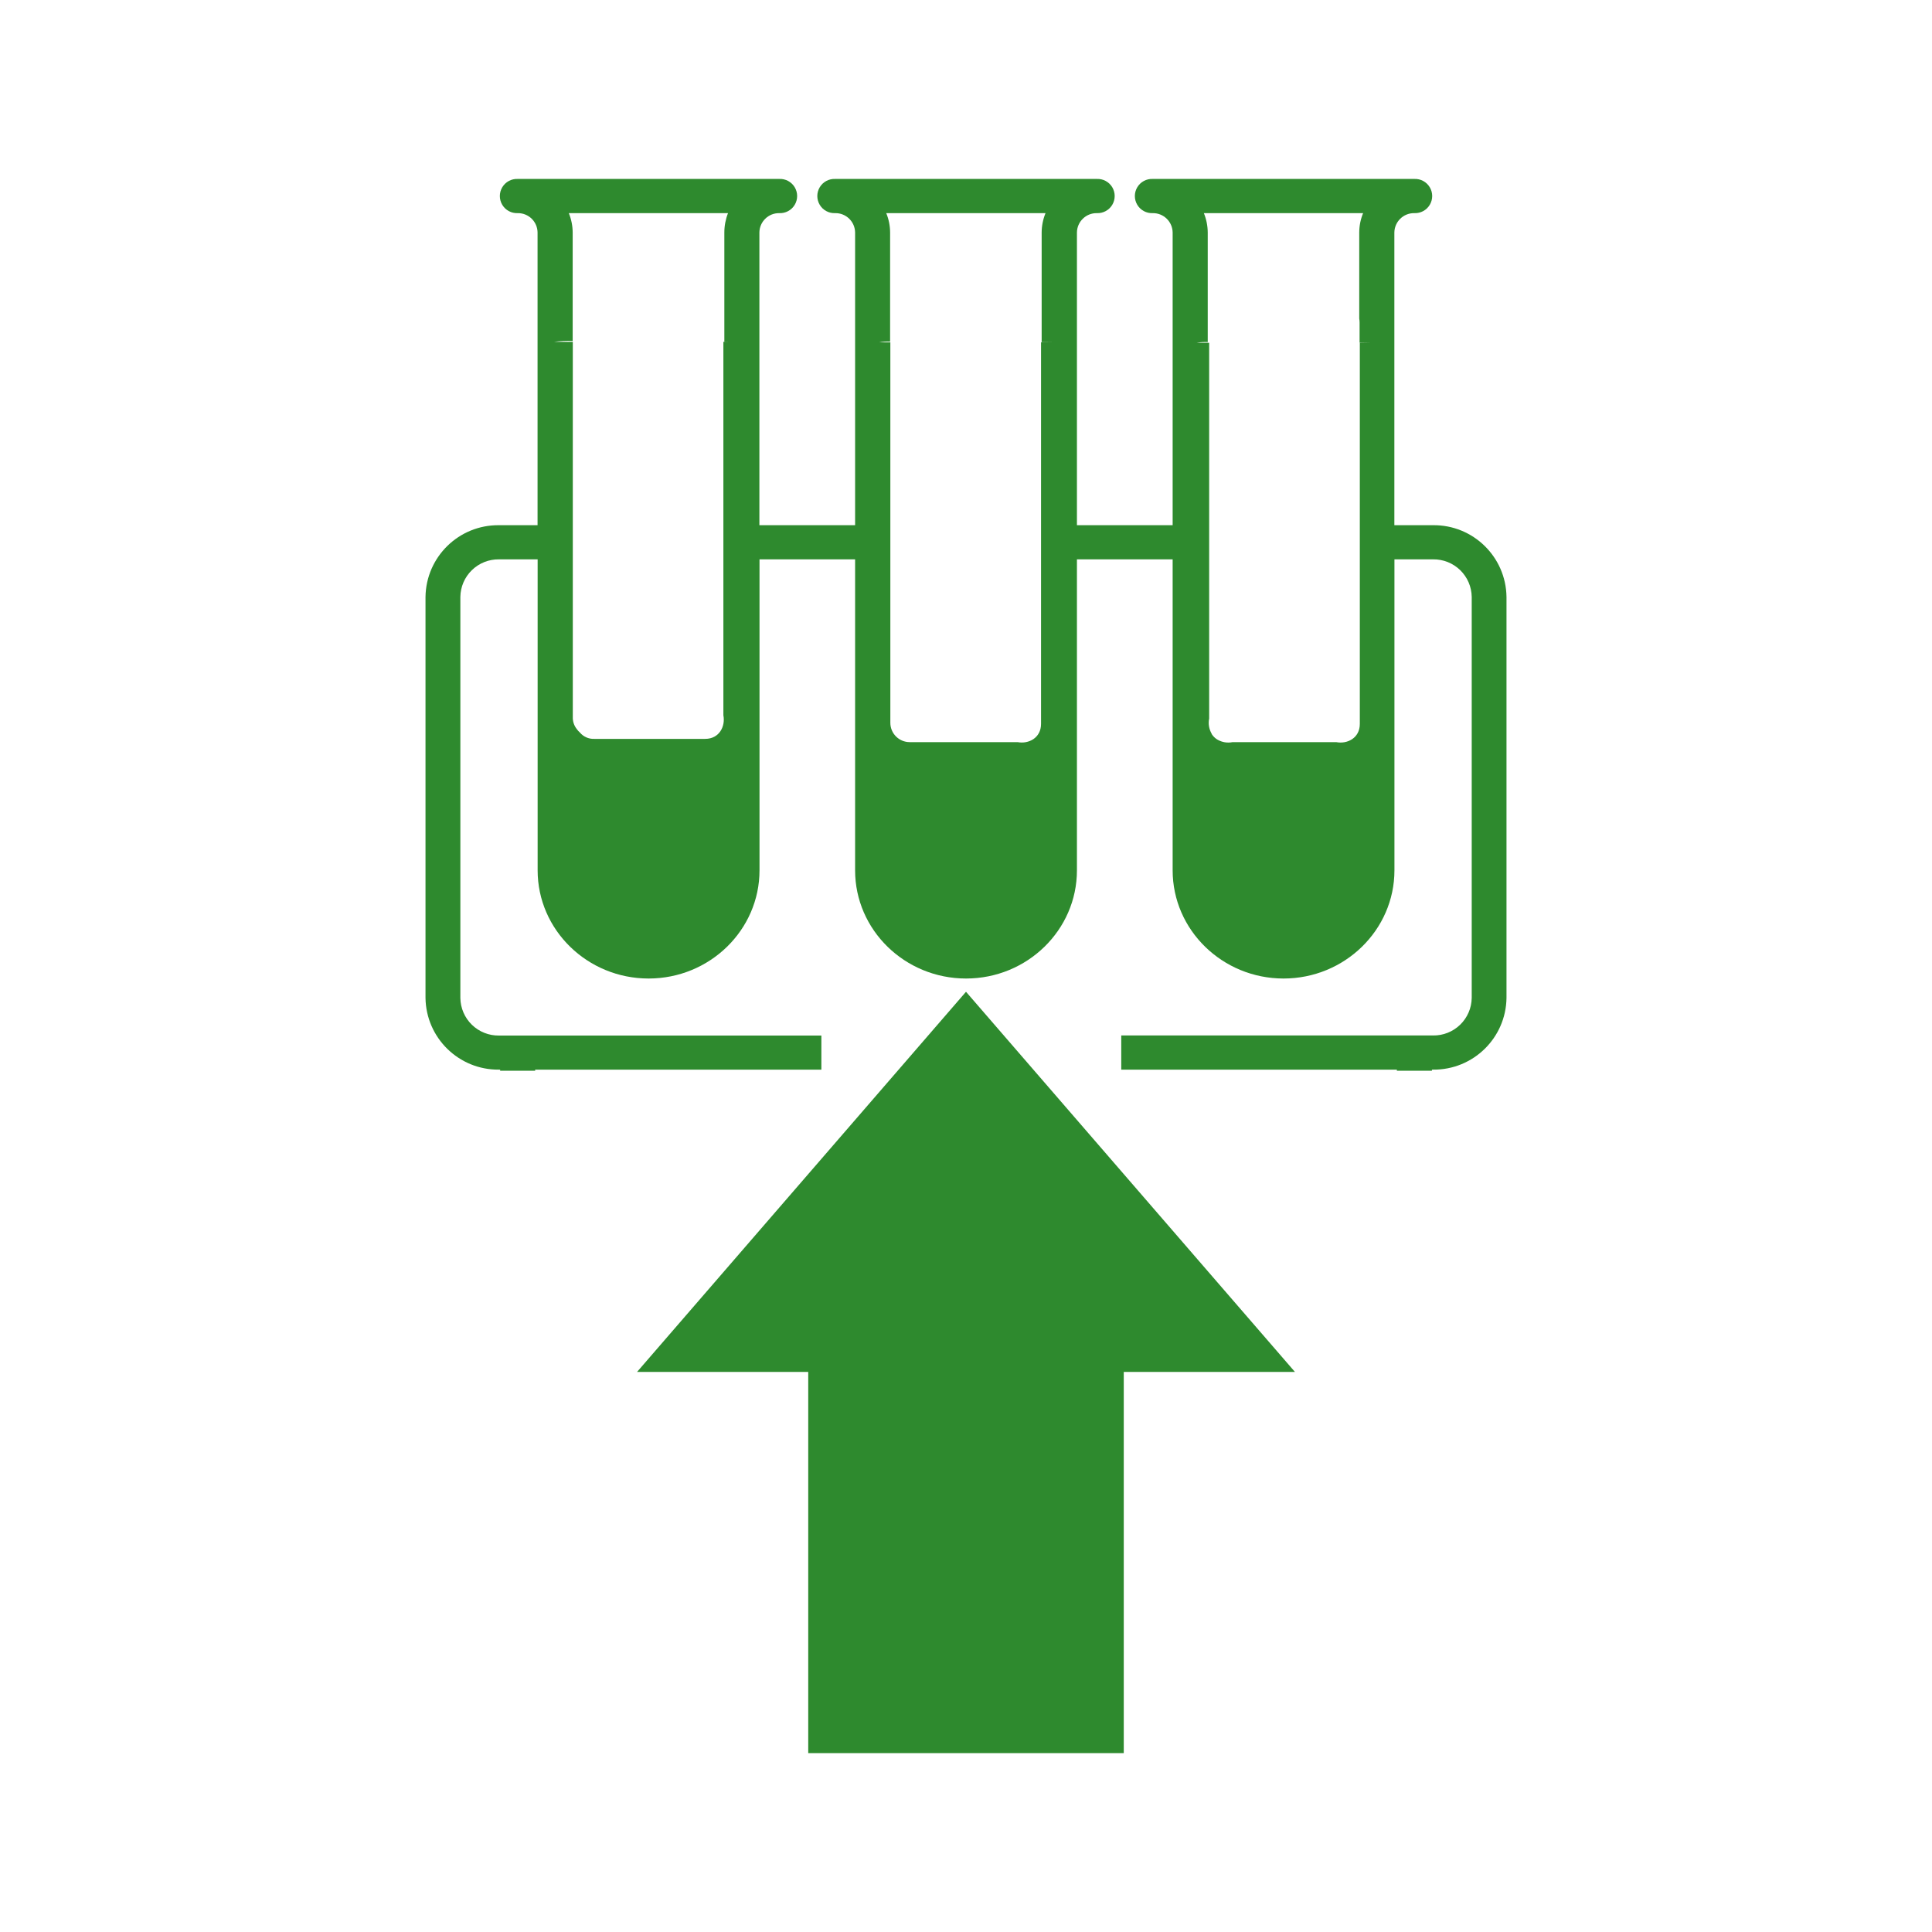
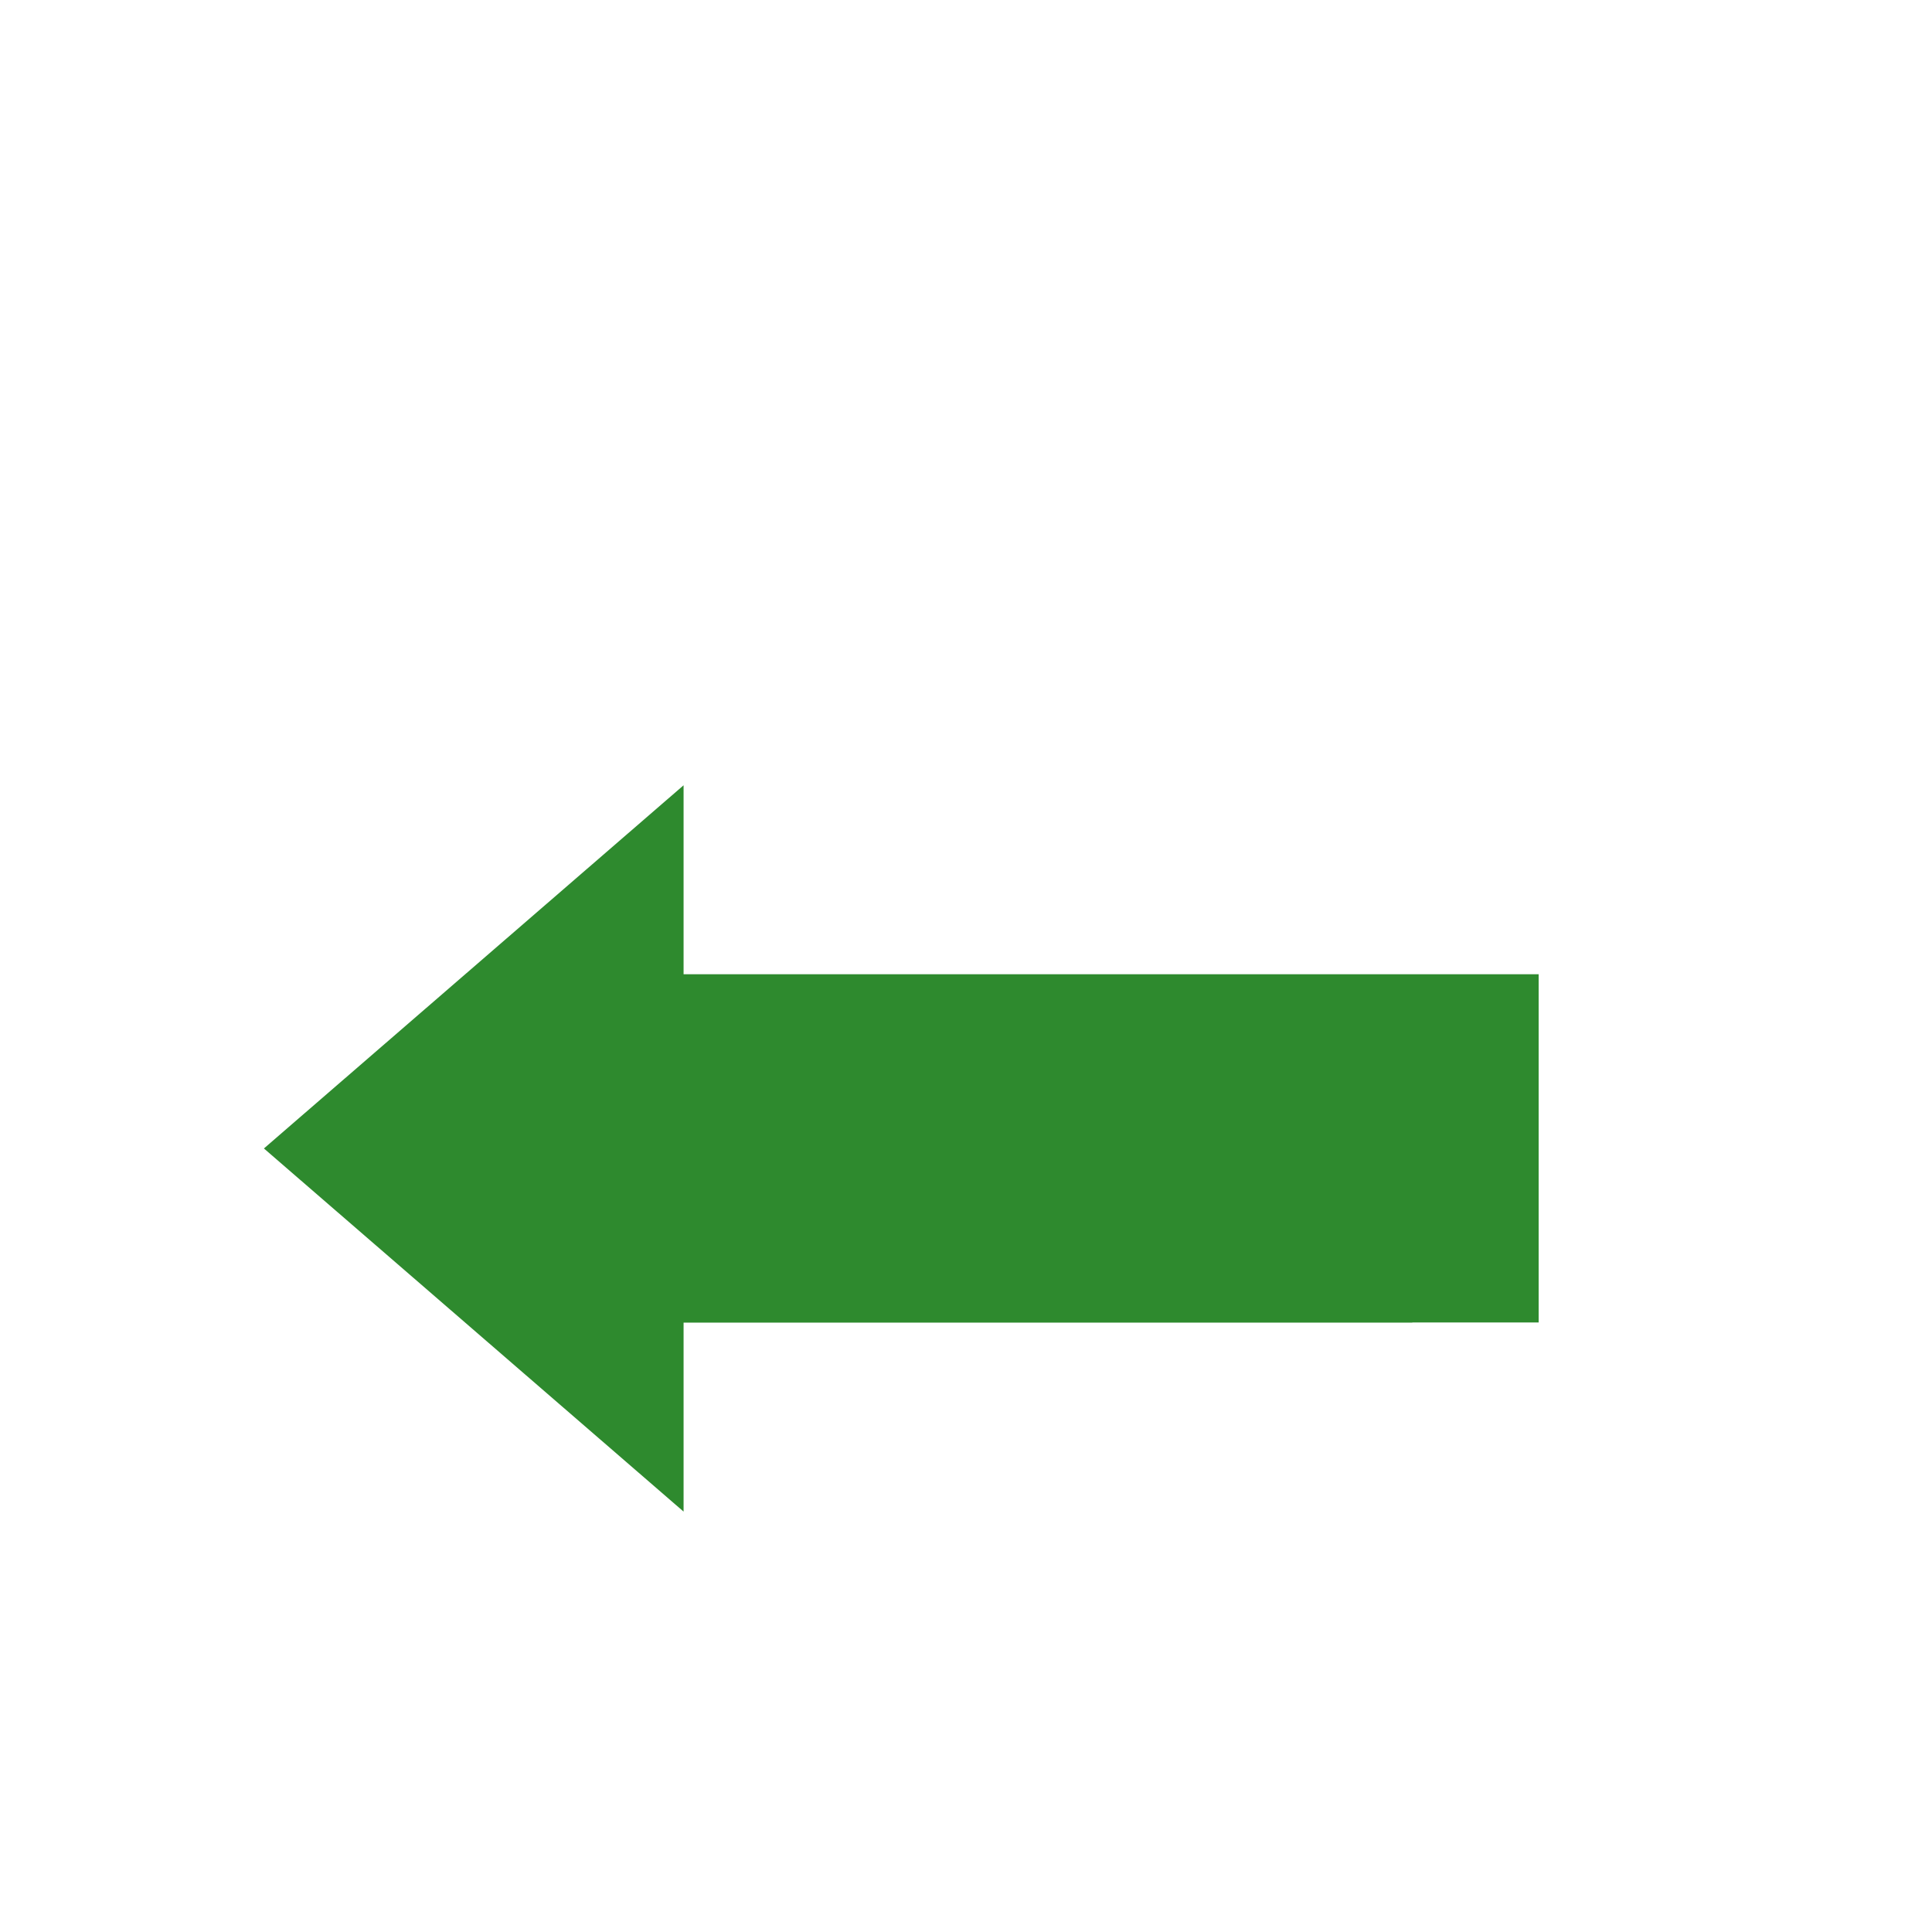
<svg xmlns="http://www.w3.org/2000/svg" id="Layer_1" data-name="Layer 1" viewBox="0 0 500 500">
  <defs>
    <style>.cls-1{fill:#2e8a2e;}</style>
  </defs>
-   <polygon class="cls-1" points="290.83 453.7 290.83 355.05 335.13 355.05 250 256.67 164.87 355.05 209.17 355.05 209.17 453.7 290.83 453.7" />
-   <path class="cls-1" d="M370.86,135.92h-10V60.16a5.08,5.08,0,0,1,5.15-5,4.43,4.43,0,1,0,0-8.85H298.34a4.43,4.43,0,1,0,0,8.85,5.08,5.08,0,0,1,5.14,5v75.76H278.71V60.16a5.07,5.07,0,0,1,5.13-5,4.43,4.43,0,1,0,0-8.85H216.16a4.43,4.43,0,1,0,0,8.85,5.07,5.07,0,0,1,5.14,5v75.76H196.53V60.16a5.07,5.07,0,0,1,5.13-5,4.43,4.43,0,1,0,0-8.85H134a4.43,4.43,0,1,0,0,8.85,5.06,5.06,0,0,1,5.12,5v75.76h-10a18.82,18.82,0,0,0-19,18.57V258.25a18.82,18.82,0,0,0,19,18.57h.32v.29h9.06v-.29h74.07V268H129.14a9.86,9.86,0,0,1-10-9.73V154.49a9.86,9.86,0,0,1,10-9.73h10v80.48c0,15.44,12.89,28,28.72,28s28.7-12.56,28.7-28V144.76H221.3v80.48c0,15.44,12.87,28,28.71,28s28.7-12.56,28.7-28V144.76h24.77v80.48c0,15.44,12.88,28,28.7,28s28.7-12.56,28.7-28V144.76h10a9.86,9.86,0,0,1,10,9.73V258.25a9.86,9.86,0,0,1-10,9.73h-80.7v8.84h71.33v.29h9.07v-.29h.3a18.81,18.81,0,0,0,19-18.57V154.49A18.81,18.81,0,0,0,370.86,135.92ZM188.42,88.46h-1.21v96.65c.55,2.81-1,6.11-4.72,6.11H153.77a4.59,4.59,0,0,1-3.69-1.64,5,5,0,0,1-.84-.94,4.73,4.73,0,0,1-1-3.08V88.46h-4.8a26.84,26.84,0,0,1,4.77-.22V60.16a13.46,13.46,0,0,0-1-5h41.2a13.65,13.65,0,0,0-.95,5V88.44Zm81,.13v98.75c0,3.69-3.27,5.26-6.07,4.72H235.42a5,5,0,0,1-5-5V88.59H227.5a13.06,13.06,0,0,1,2.86-.2V60.16a13.27,13.27,0,0,0-1-5h41.22a13.46,13.46,0,0,0-1,5V88.55l2.88,0Zm82.5.13v98.63c0,3.7-3.3,5.27-6.11,4.71H319a5.56,5.56,0,0,1-3.88-.62l-.21-.13-.14-.09-.26-.21-.1-.08a2.39,2.39,0,0,1-.23-.22l-.11-.12a2,2,0,0,1-.19-.22l-.11-.14-.2-.29a.16.16,0,0,0,0-.07,5.59,5.59,0,0,1-.64-3.91V88.72h-3.25a13,13,0,0,1,2.88-.19V60.16a13.46,13.46,0,0,0-1-5h41.21a13.26,13.26,0,0,0-1,5V82.44a6.43,6.43,0,0,1,.09,1v5.23l2.76,0Z" />
+   <polygon class="cls-1" points="398.2 252.14 398.2 342.25 365.51 342.25 365.51 342.29 176.91 342.29 176.91 391.2 68.3 297.22 176.91 203.23 176.91 252.14 398.2 252.14" />
</svg>
